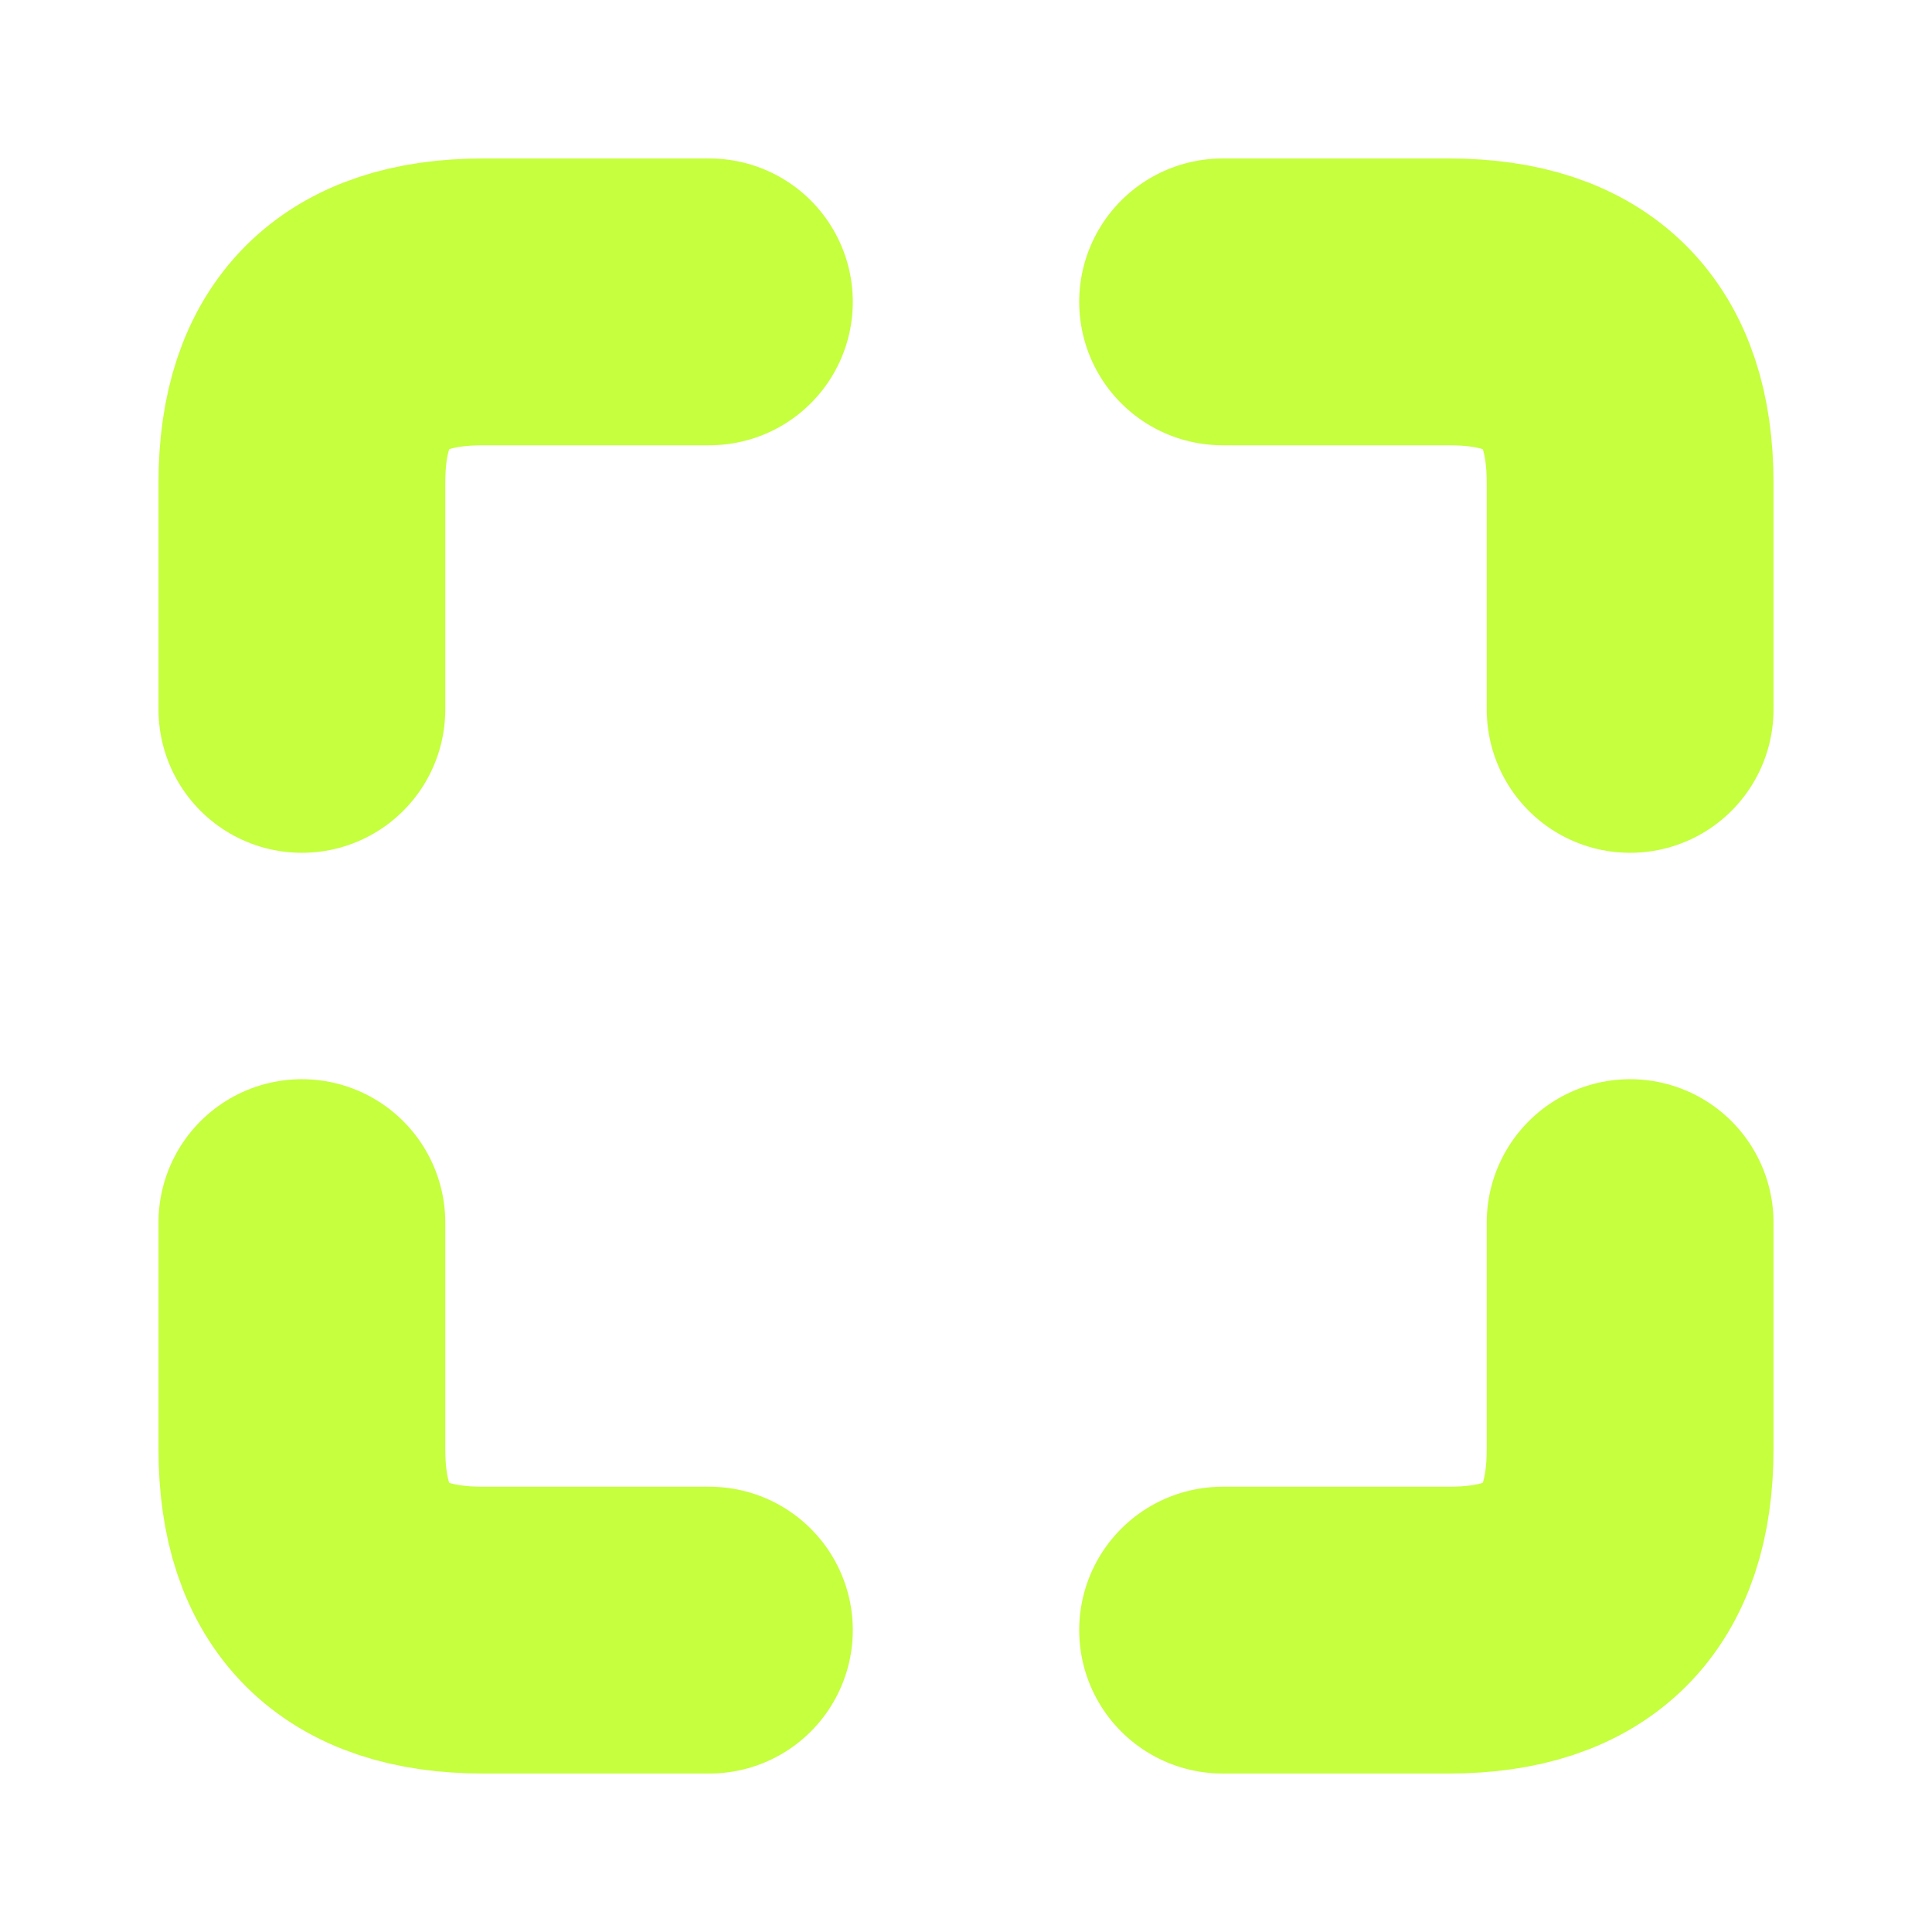
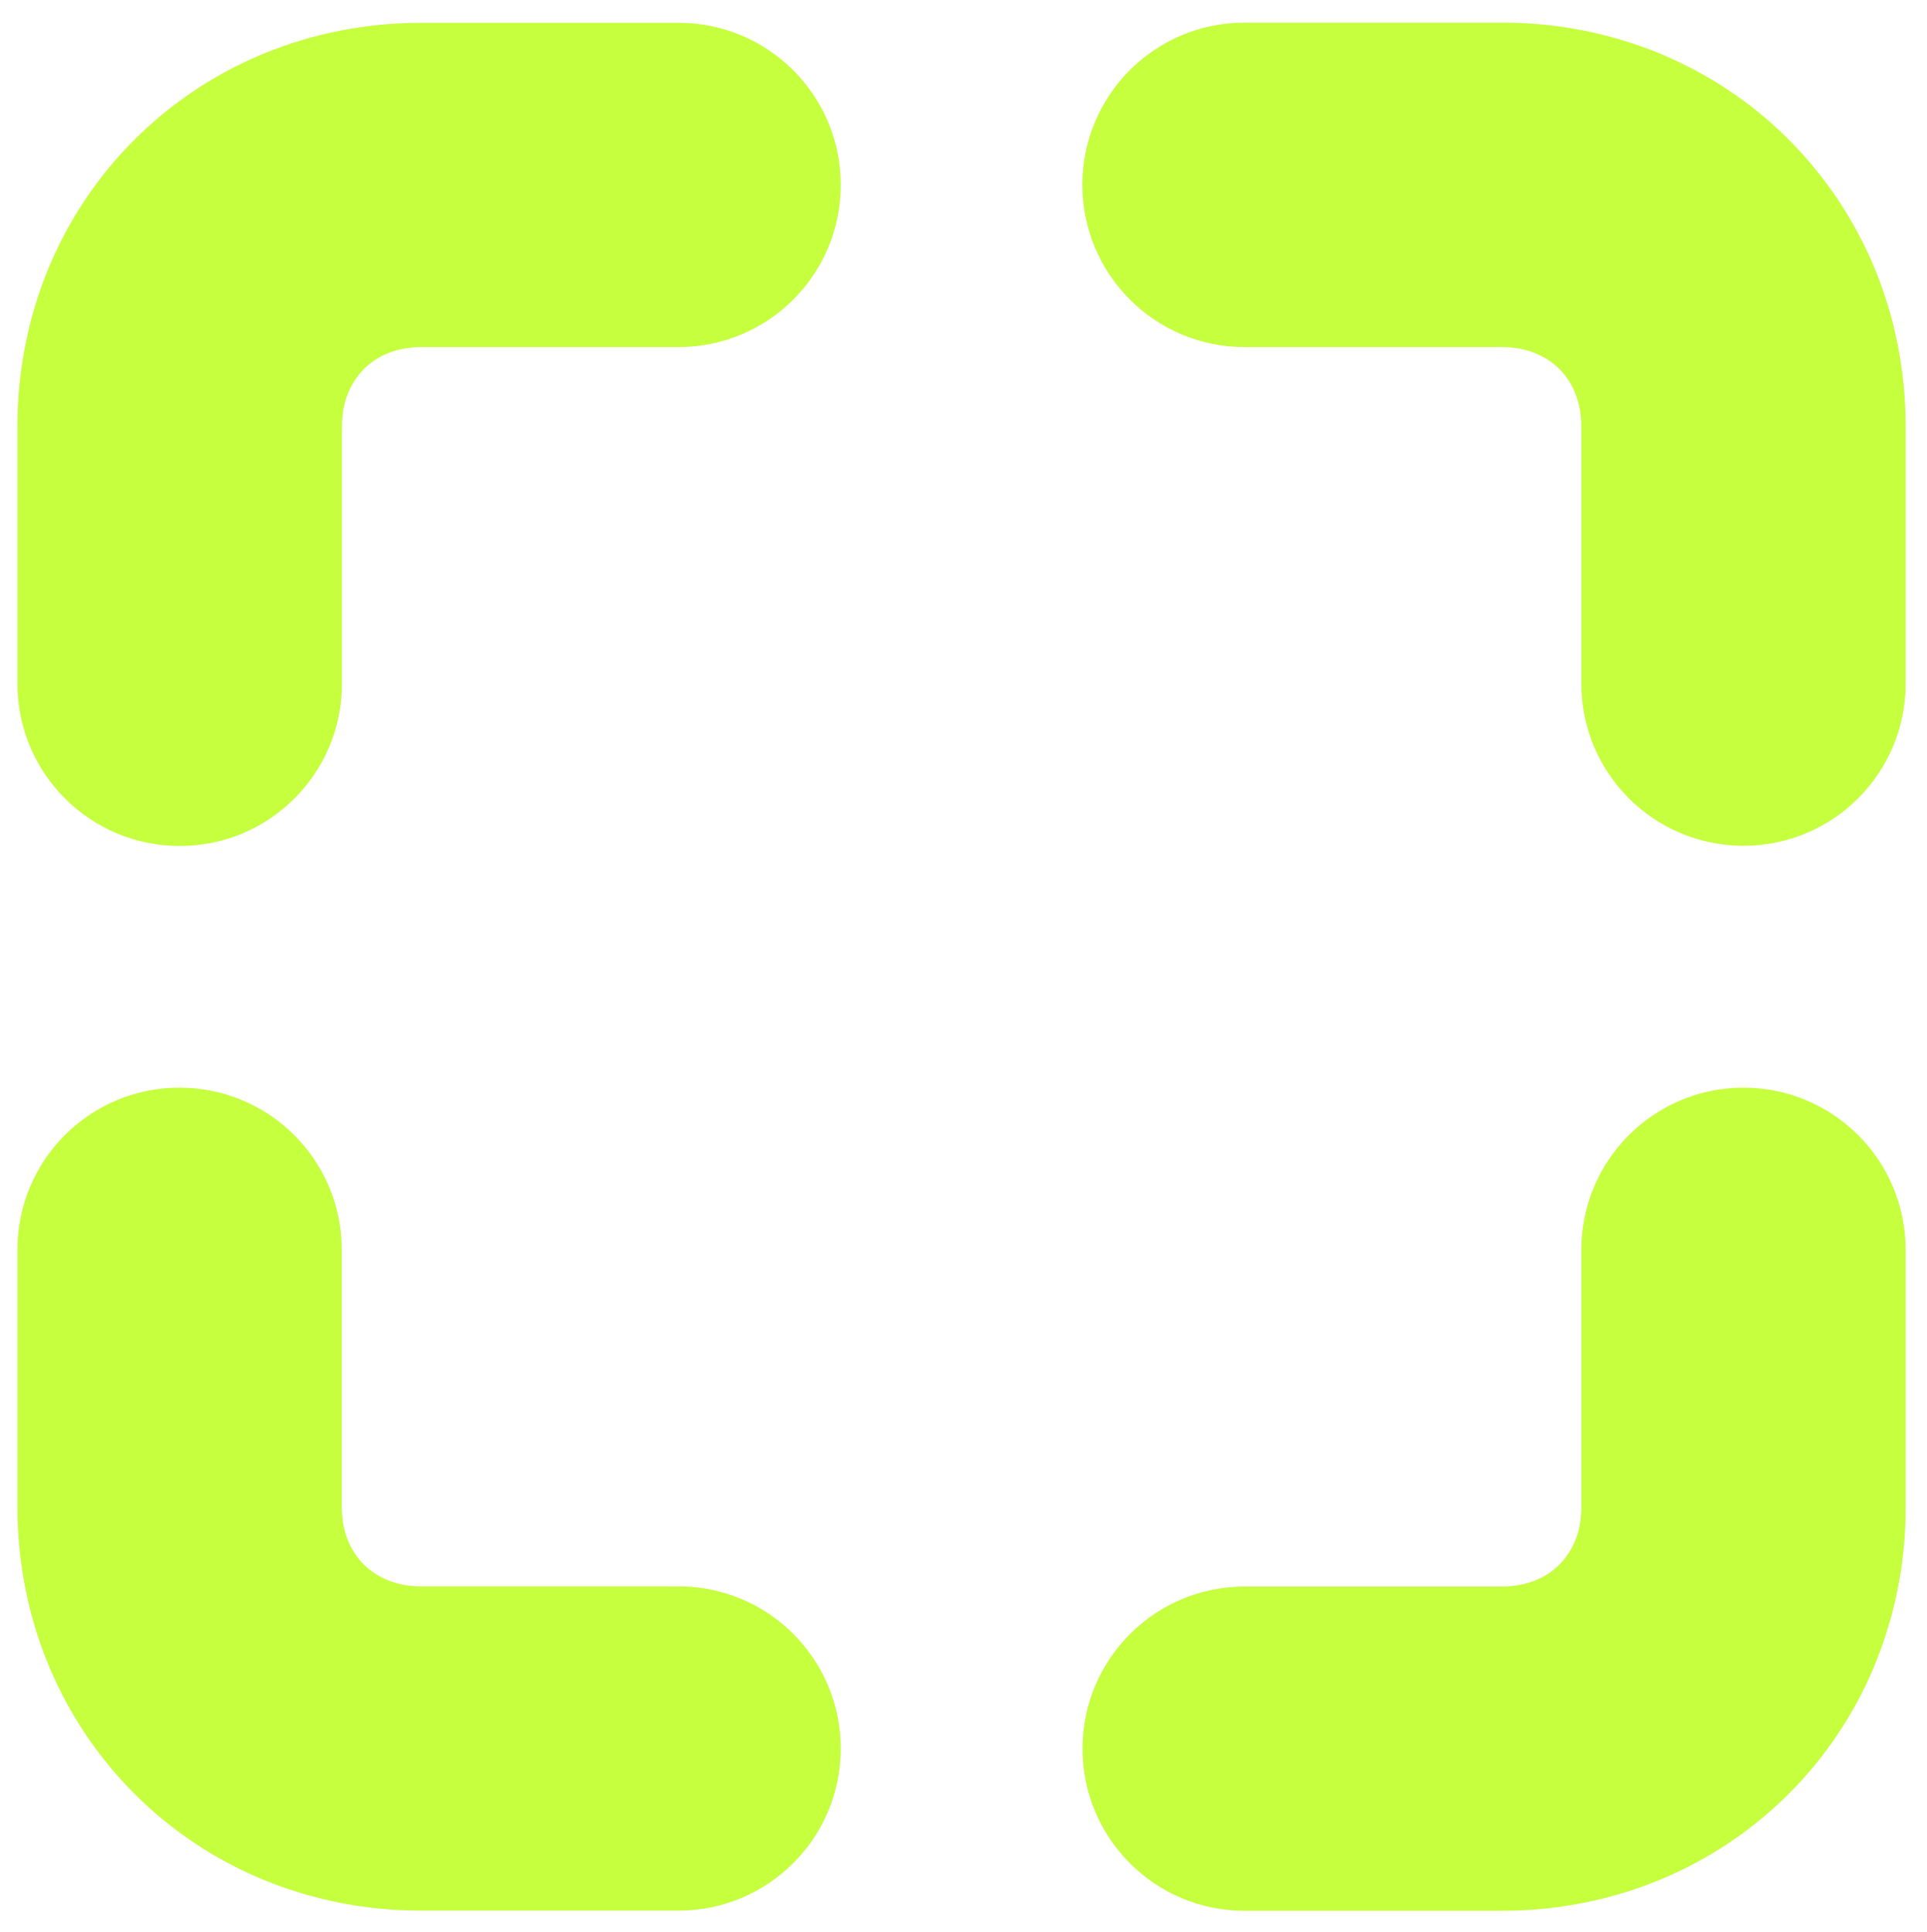
- <svg xmlns="http://www.w3.org/2000/svg" width="128" height="128" viewBox="0 0 128 128">
-   <g fill="none" stroke="#C5FF3D" stroke-width="19" stroke-linecap="round" stroke-linejoin="round">
-     <path d="M47 20H32Q20 20 20 32V47 M81 20H96Q108 20 108 32V47 M108 81V96Q108 108 96 108H81 M47 108H32Q20 108 20 96V81" />
+ <svg xmlns="http://www.w3.org/2000/svg" version="1.1" id="Слой_1" x="0px" y="0px" viewBox="102.667 215.333 112.667 113" xml:space="preserve" width="112.667" height="113">
+   <g>
+     <path d="M121.6,255.33v-15.04c0-0.93,0.17-1.72,0.45-2.39c0.42-1.01,1.07-1.8,1.93-2.38c0.87-0.57,1.93-0.94,3.33-0.95   h15.04c4.65,0,8.42-3.77,8.42-8.42c0-4.65-3.77-8.42-8.42-8.42l-15.04,0c-3.08,0-6.07,0.59-8.79,1.71c-4.09,1.68-7.58,4.54-10,8.18   c-2.43,3.63-3.78,8.05-3.77,12.67v15.04c0,4.65,3.77,8.42,8.42,8.42C117.83,263.76,121.6,259.98,121.6,255.33z" fill="#C5FF3D" stroke="#C5FF3D" stroke-width="2.124" stroke-miterlimit="10" />
+     <path d="M175.44,234.57h15.04c0.93,0,1.72,0.17,2.39,0.45c1.01,0.42,1.8,1.07,2.38,1.93c0.57,0.87,0.94,1.93,0.95,3.33   v15.04c0,4.65,3.77,8.42,8.42,8.42c4.65,0,8.42-3.77,8.42-8.42l0-15.04c0-3.08-0.59-6.07-1.71-8.79c-1.68-4.09-4.54-7.58-8.18-10   c-3.63-2.43-8.05-3.78-12.67-3.77h-15.04c-4.65,0-8.42,3.77-8.42,8.42S170.79,234.57,175.44,234.57L175.44,234.57z" fill="#C5FF3D" stroke="#C5FF3D" stroke-width="2.124" stroke-miterlimit="10" />
+     <path d="M104.75,288.42v15.04c0,3.08,0.59,6.07,1.71,8.79c1.68,4.09,4.54,7.58,8.18,10c3.63,2.43,8.05,3.78,12.67,3.77   h15.04c4.65,0,8.42-3.77,8.42-8.42s-3.77-8.42-8.42-8.42l-15.04,0c-0.93,0-1.72-0.17-2.39-0.45c-1.01-0.42-1.8-1.07-2.38-1.93   c-0.57-0.87-0.94-1.93-0.95-3.33v-15.04c0-4.65-3.77-8.42-8.42-8.42C108.52,280,104.75,283.77,104.75,288.42L104.75,288.42z" fill="#C5FF3D" stroke="#C5FF3D" stroke-width="2.124" stroke-miterlimit="10" />
+     <path d="M175.44,326.03h15.04c3.08,0,6.07-0.59,8.79-1.71c4.09-1.68,7.58-4.54,10-8.18c2.43-3.63,3.78-8.05,3.77-12.67   v-15.04c0-4.65-3.77-8.42-8.42-8.42c-4.65,0-8.42,3.77-8.42,8.42l0,15.04c0,0.93-0.17,1.72-0.45,2.39   c-0.42,1.01-1.07,1.8-1.93,2.38c-0.87,0.57-1.93,0.94-3.33,0.95h-15.04c-4.65,0-8.42,3.77-8.42,8.42S170.79,326.03,175.44,326.03   L175.44,326.03z" fill="#C5FF3D" stroke="#C5FF3D" stroke-width="2.124" stroke-miterlimit="10" />
  </g>
</svg>
